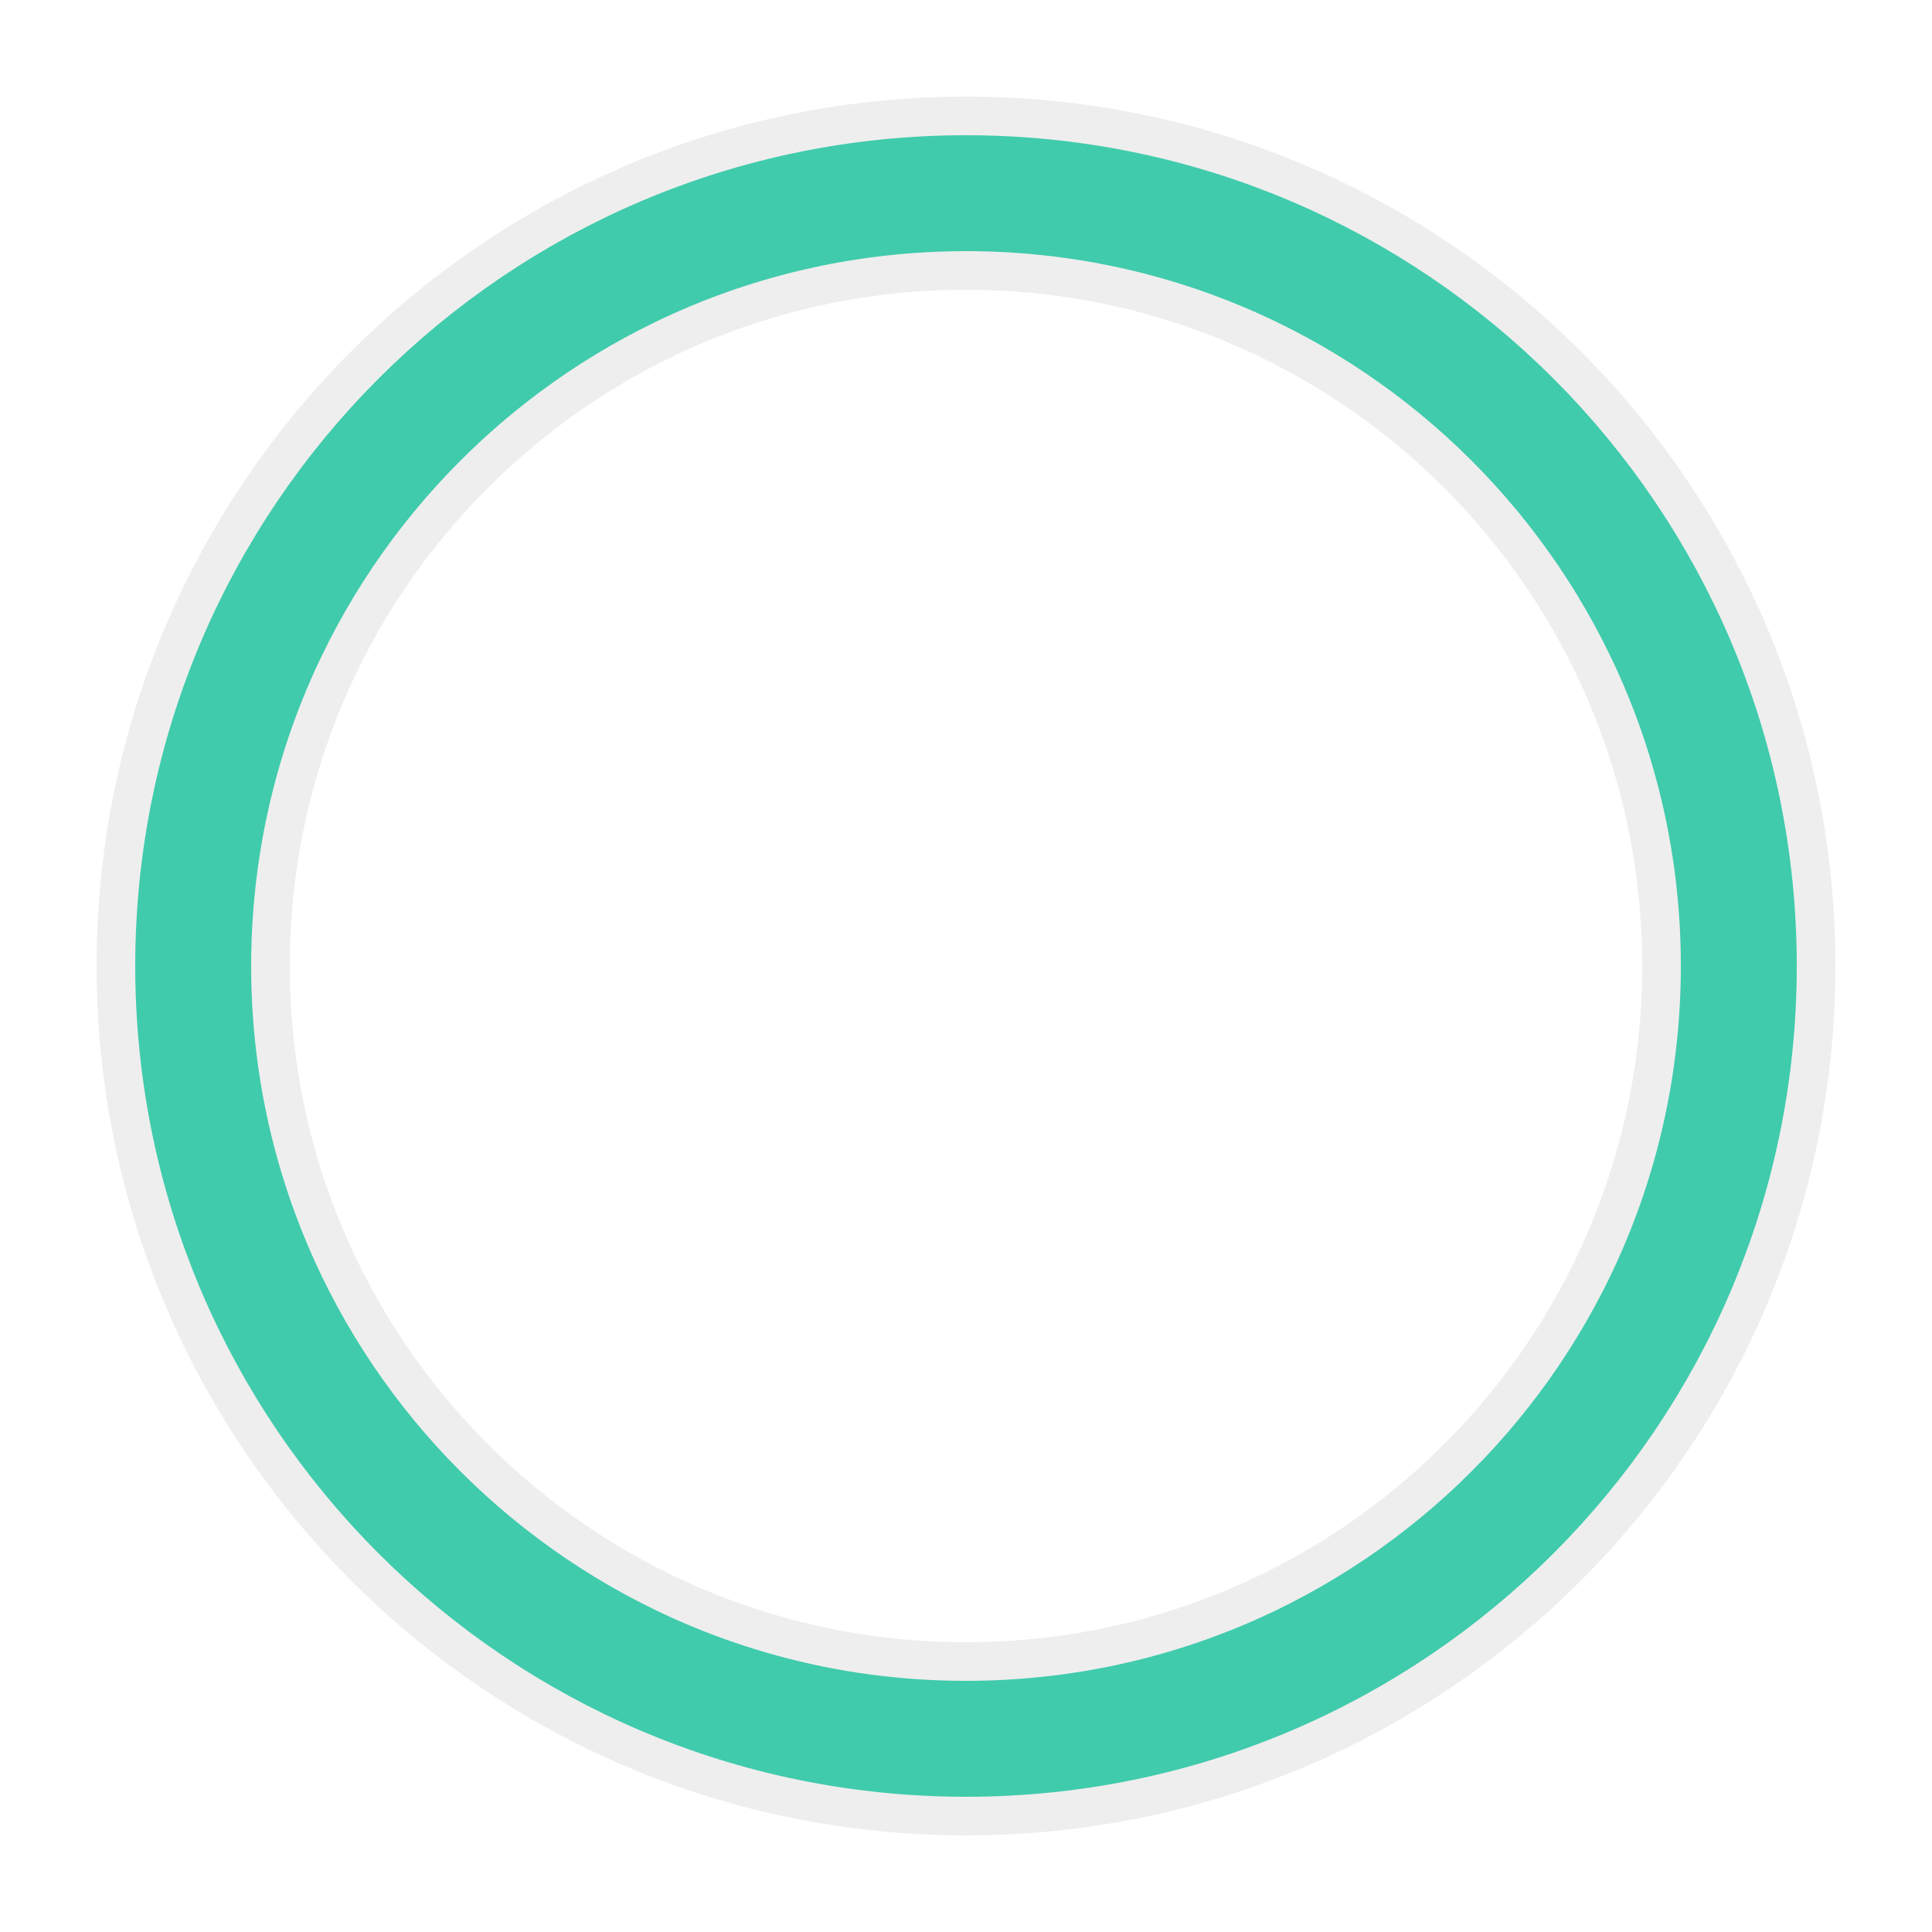
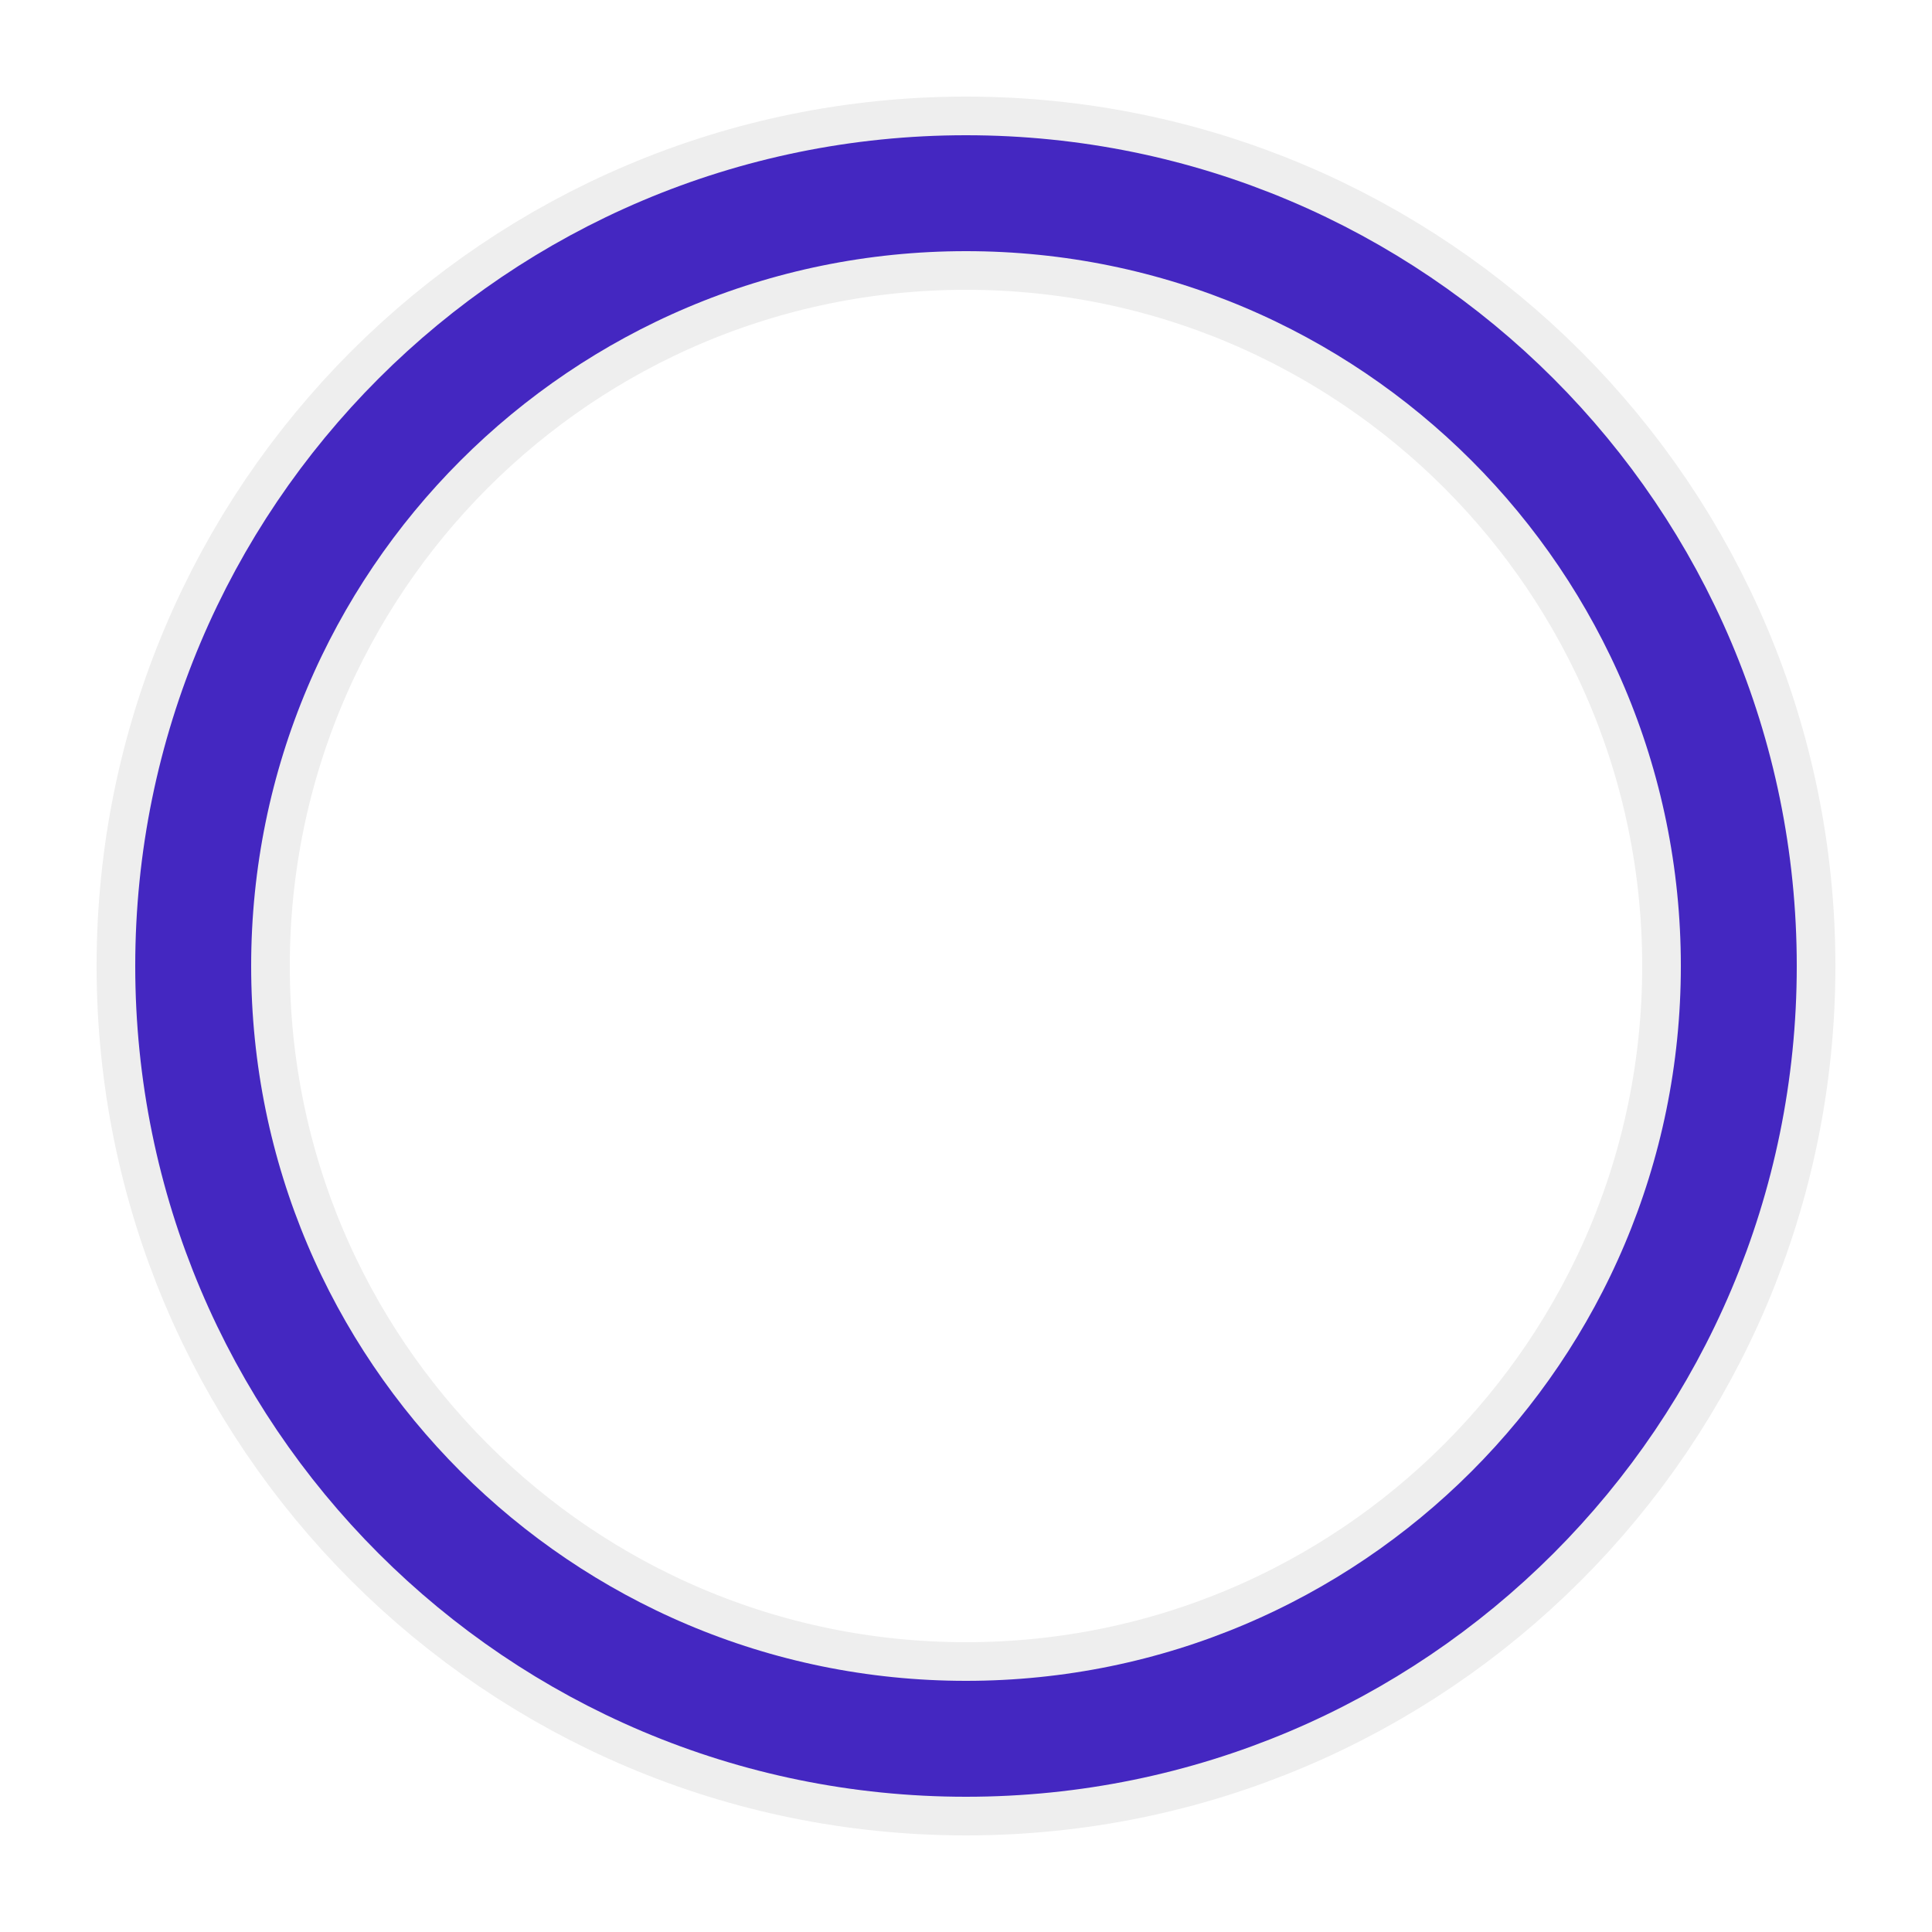
<svg xmlns="http://www.w3.org/2000/svg" width="114" height="114" viewBox="0 0 100 100" preserveAspectRatio="xMidYMid">
  <circle cx="50" cy="50" r="40" stroke="#eee" fill="none" stroke-width="10" />
-   <circle cx="50" cy="50" r="40" stroke="#40CBAC" fill="none" stroke-width="6" stroke-linecap="round">
+   <circle cx="50" cy="50" r="40" stroke="#4427c1" fill="none" stroke-width="6" stroke-linecap="round">
    <animate attributeName="stroke-dashoffset" dur="2s" repeatCount="indefinite" from="0" to="502" />
    <animate attributeName="stroke-dasharray" dur="2s" repeatCount="indefinite" values="150.6 100.4;1 250;150.6 100.4" />
  </circle>
</svg>
